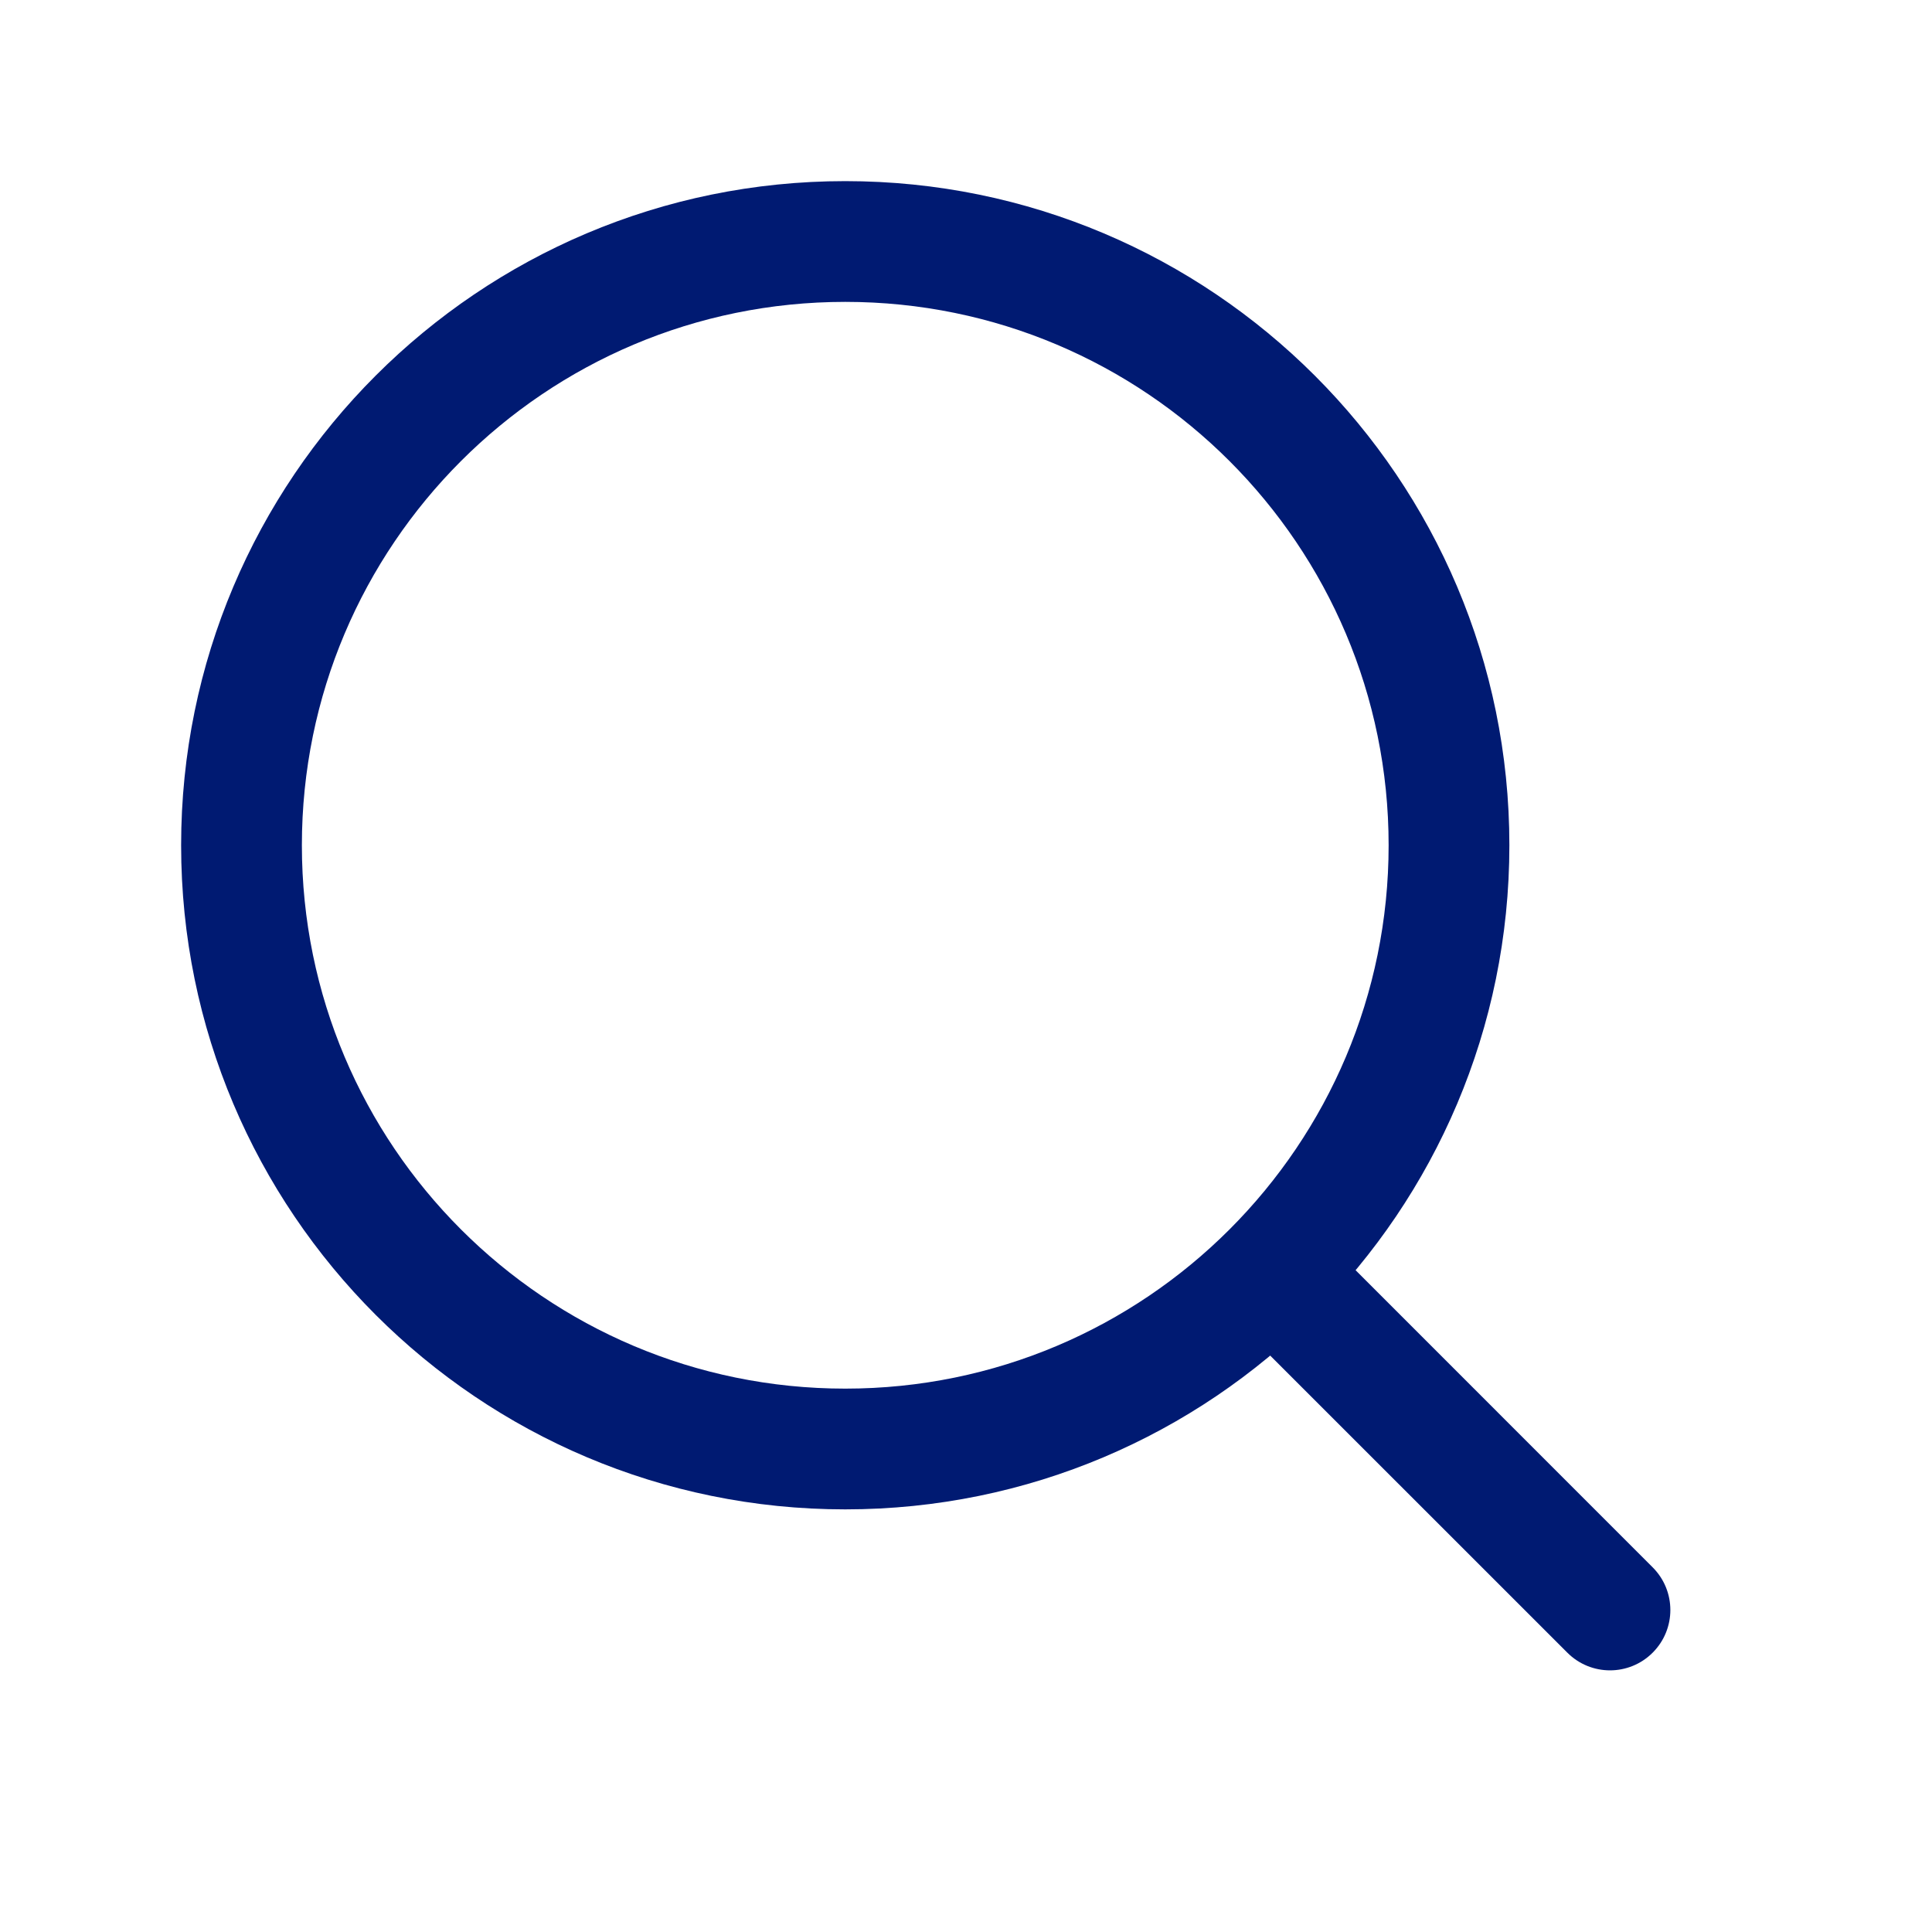
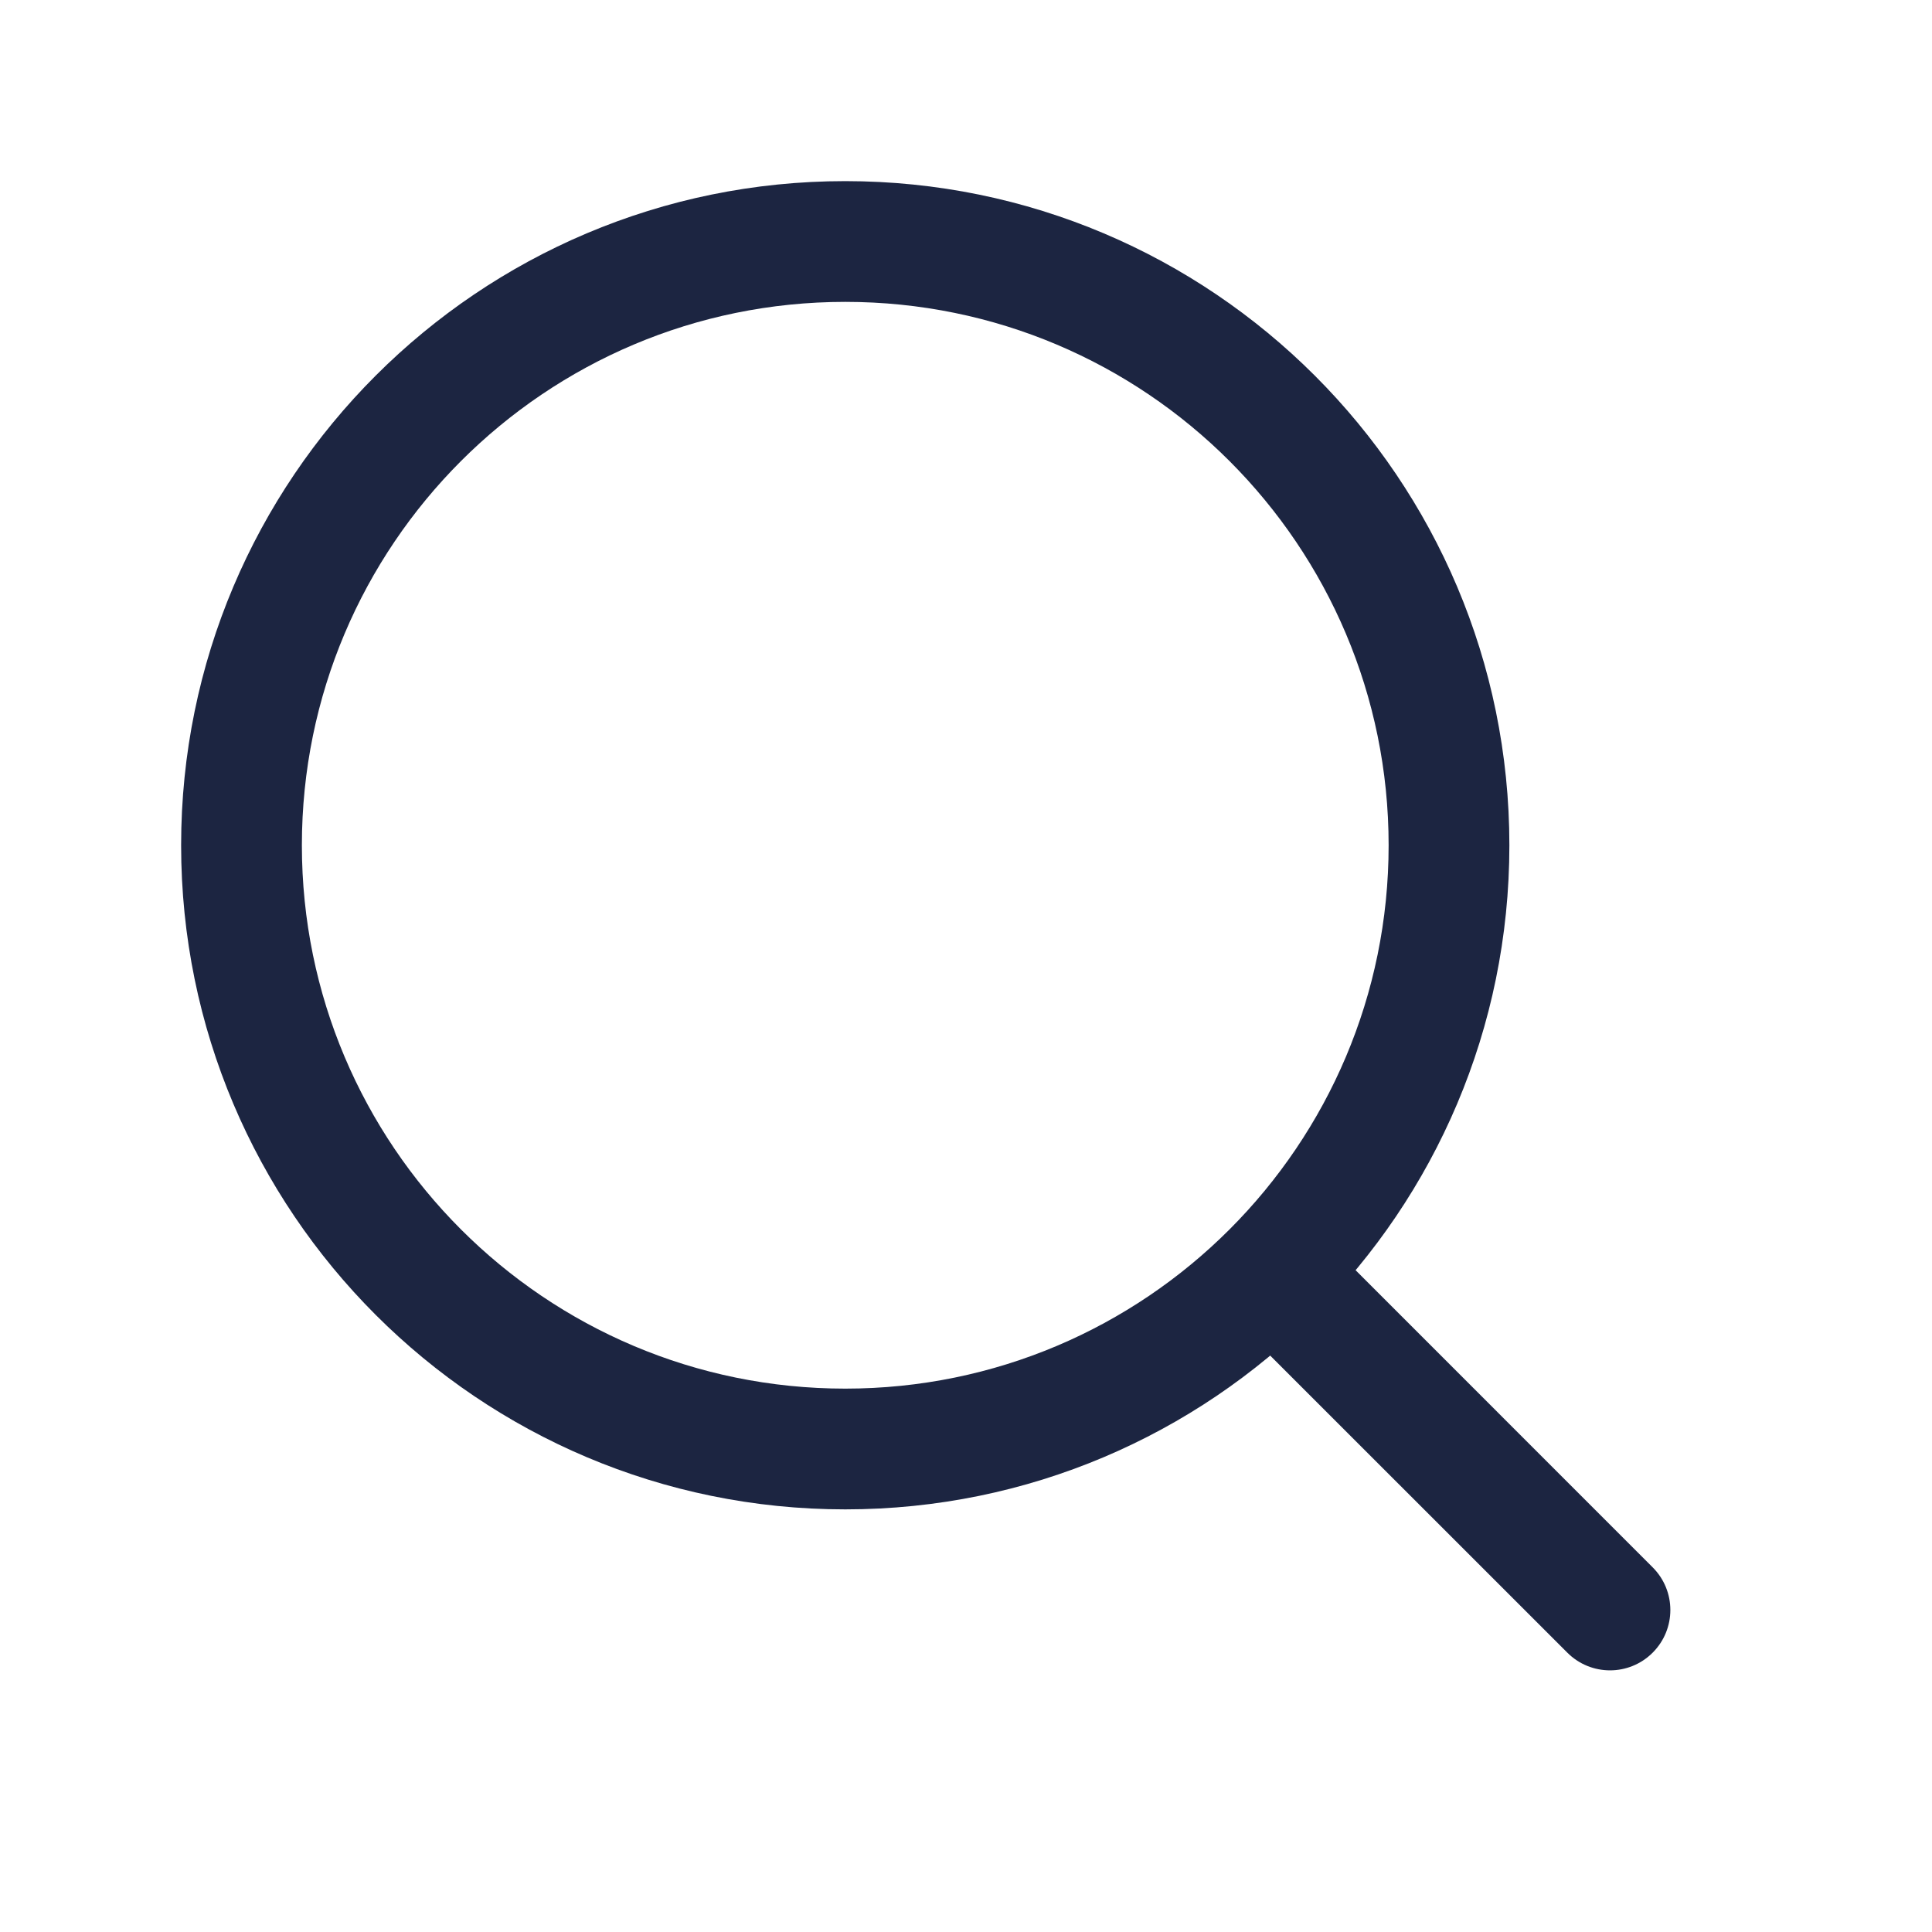
<svg xmlns="http://www.w3.org/2000/svg" width="24" height="24" viewBox="0 0 24 24" fill="none">
-   <path d="M19.47 20.53C19.763 20.823 20.237 20.823 20.53 20.53C20.823 20.237 20.823 19.763 20.53 19.47L19.47 20.53ZM17.25 10.5C17.25 14.228 14.228 17.25 10.5 17.25V18.75C15.056 18.75 18.75 15.056 18.75 10.5H17.25ZM10.5 17.25C6.772 17.25 3.75 14.228 3.75 10.5H2.25C2.25 15.056 5.944 18.75 10.5 18.75V17.25ZM3.75 10.5C3.75 6.772 6.772 3.75 10.5 3.75V2.25C5.944 2.25 2.25 5.944 2.25 10.5H3.75ZM10.5 3.75C14.228 3.75 17.25 6.772 17.25 10.5H18.75C18.75 5.944 15.056 2.25 10.5 2.25V3.75ZM20.53 19.47L16.343 15.282L15.282 16.343L19.47 20.53L20.53 19.47Z" fill="#001A72" />
+   <path d="M19.47 20.53C19.763 20.823 20.237 20.823 20.53 20.53C20.823 20.237 20.823 19.763 20.53 19.47L19.47 20.53ZM17.25 10.5C17.25 14.228 14.228 17.25 10.5 17.25V18.75C15.056 18.75 18.75 15.056 18.75 10.5H17.25ZM10.5 17.25C6.772 17.25 3.75 14.228 3.75 10.5H2.25C2.25 15.056 5.944 18.75 10.5 18.75V17.25ZM3.75 10.5C3.75 6.772 6.772 3.75 10.5 3.75V2.25C5.944 2.25 2.25 5.944 2.25 10.5H3.75ZM10.5 3.75C14.228 3.75 17.25 6.772 17.25 10.5H18.75C18.75 5.944 15.056 2.25 10.5 2.25V3.75ZM20.53 19.47L16.343 15.282L15.282 16.343L19.47 20.53L20.53 19.47Z" fill="#1c2541" />
</svg>
